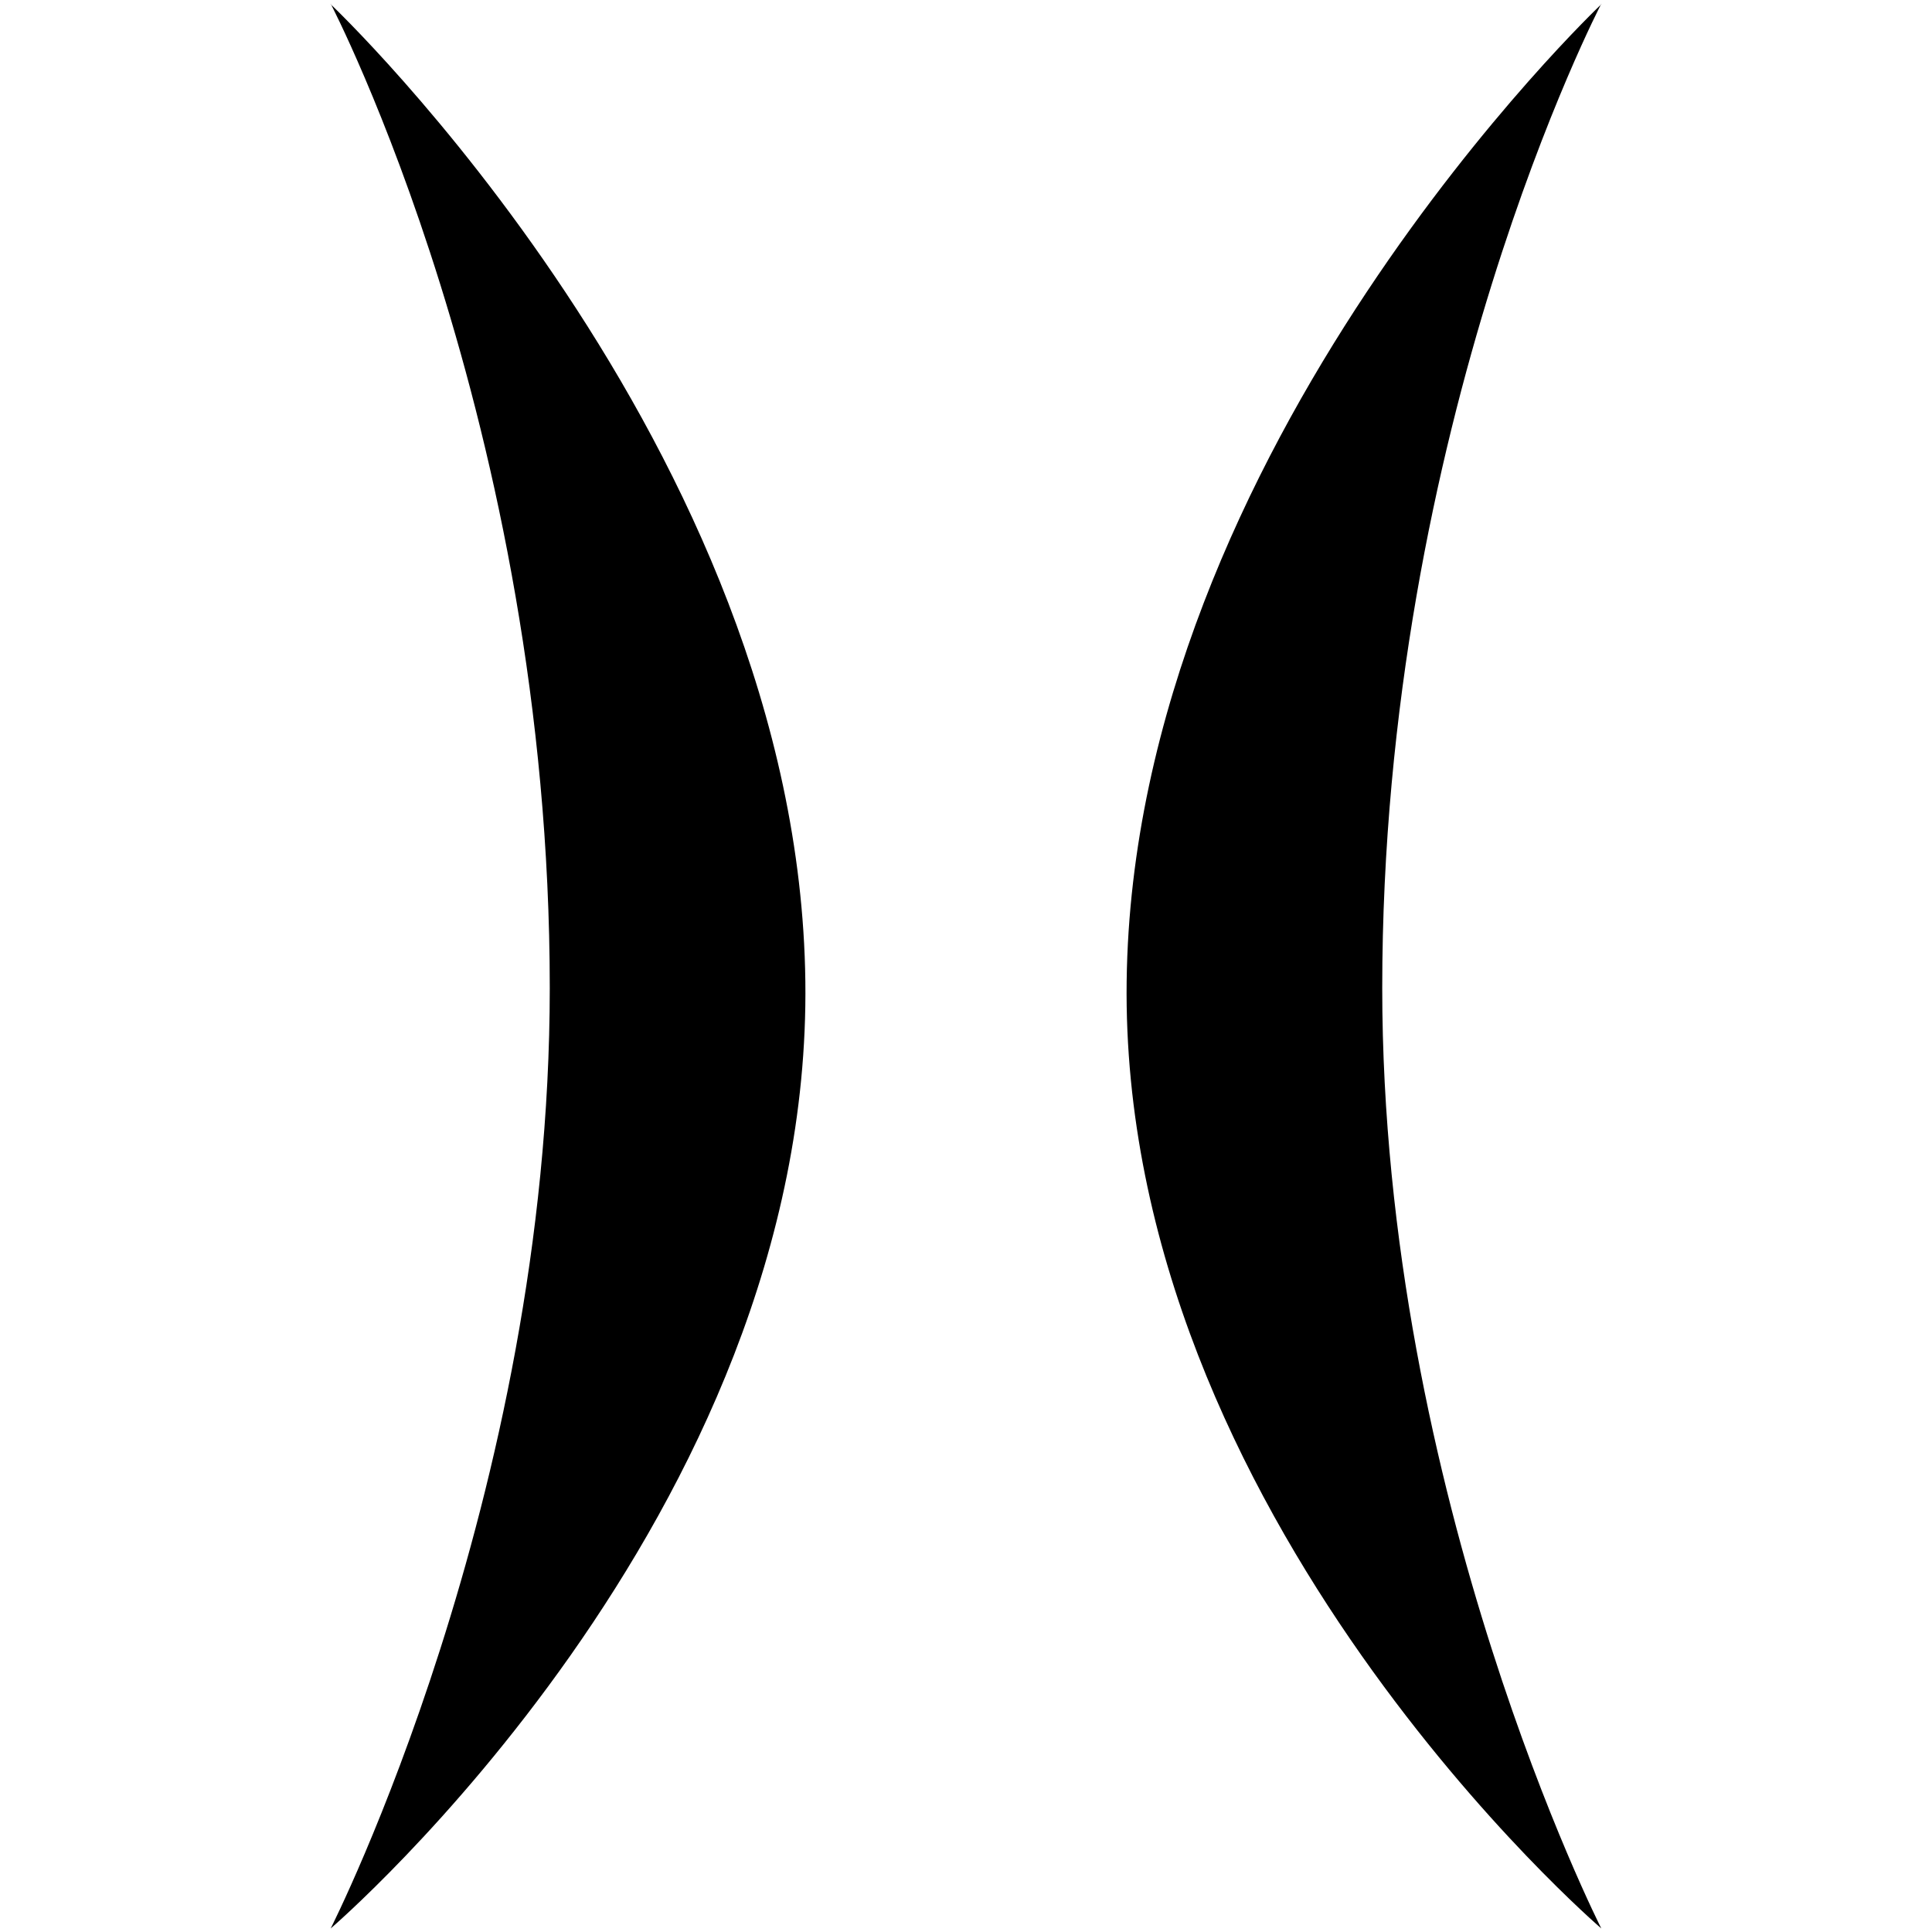
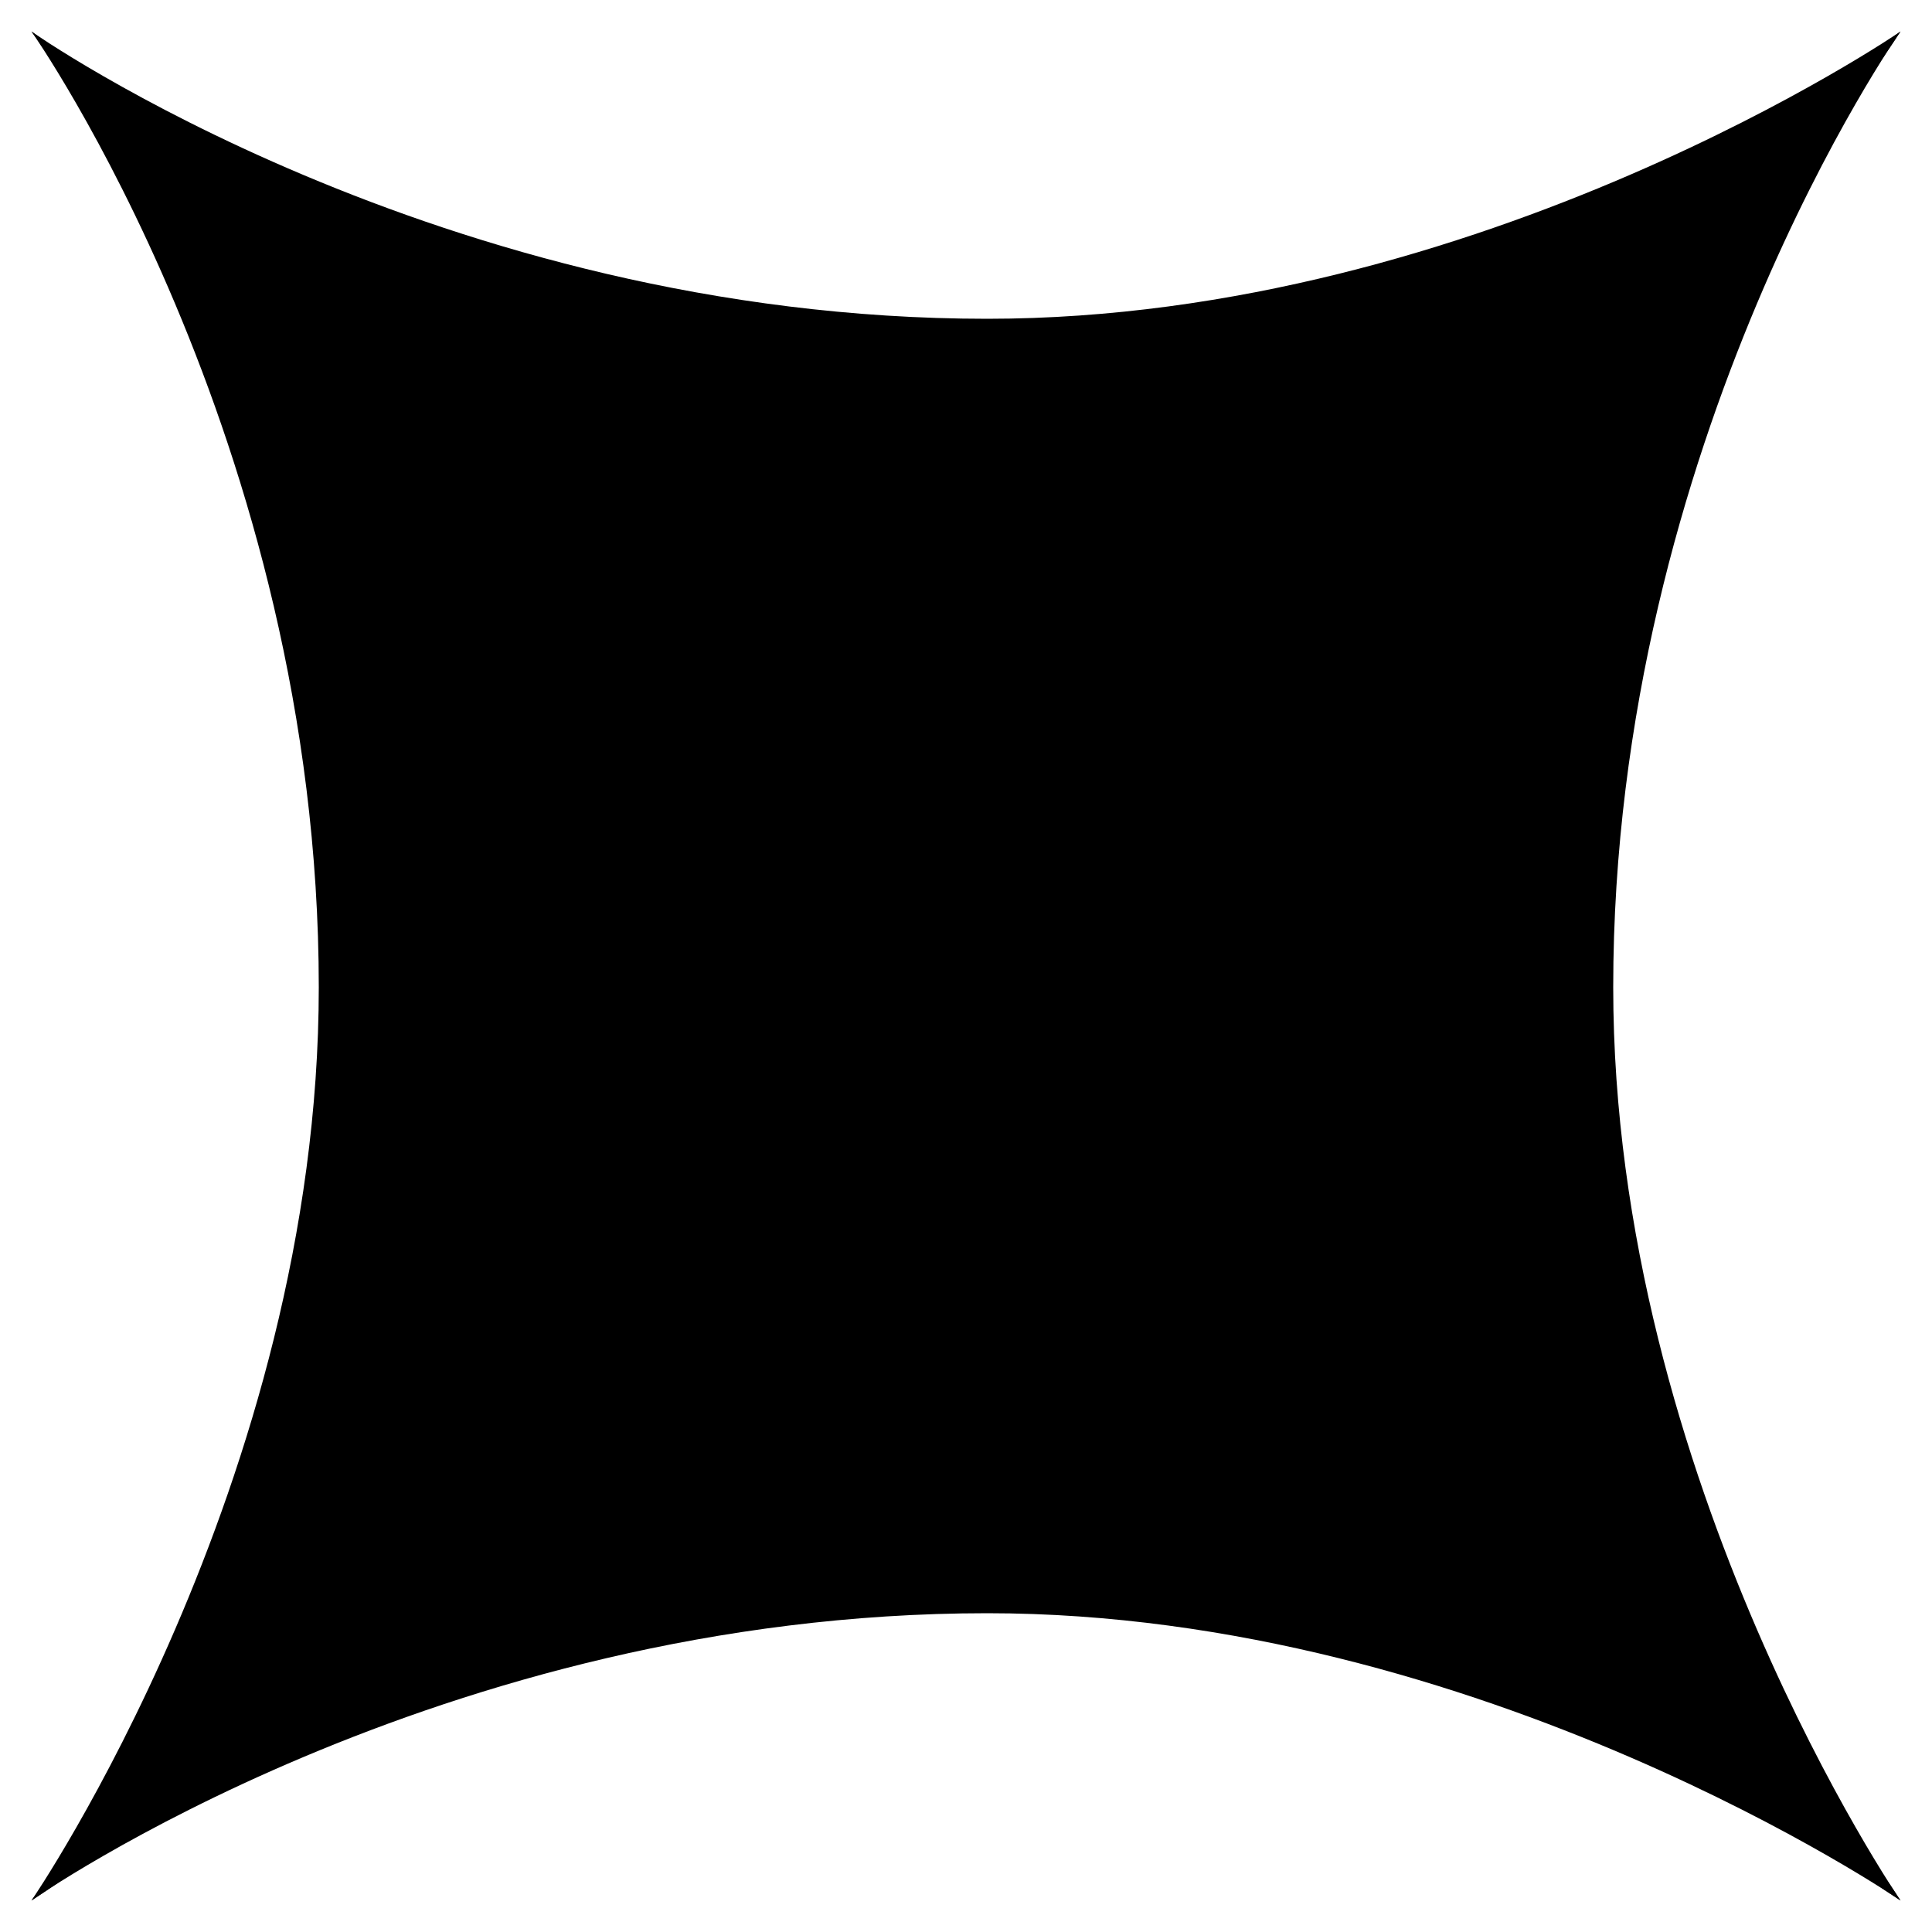
- <svg xmlns="http://www.w3.org/2000/svg" width="14" height="14" version="1.1" viewBox="0 0 3.704 3.704">
-   <g transform="translate(0,-293.2958)">
-     <path d="m 0.634,293.303 c 0,0 0.42,0.805 0.42,1.887 0,0.976 -0.42,1.803 -0.42,1.803 0,0 0.923,-0.791 0.91,-1.816 -0.013,-1.025 -0.91,-1.873 -0.91,-1.873 z" />
-     <path d="m 3.07,293.303 c 0,0 -0.42,0.805 -0.42,1.887 0,0.976 0.42,1.803 0.42,1.803 0,0 -0.923,-0.791 -0.91,-1.816 0.013,-1.025 0.91,-1.873 0.91,-1.873 z" />
-   </g>
+ <svg xmlns="http://www.w3.org/2000/svg" width="100%" height="100%" viewBox="0 0 10 10" version="1.1">
+   <path style="stroke-width:3.046" d="m 9.837,0.163 c 0,0 -1.487,2.11 -1.487,4.947 0,2.559 1.487,4.727 1.487,4.727 0,0 -3.265,-2.075 -3.22,-4.762 0.045,-2.687 3.22,-4.912 3.22,-4.912 z" id="path4" />
+   <path style="stroke-width:3.046" d="m 0.163,0.163 c 0,0 1.487,2.11 1.487,4.947 0,2.559 -1.487,4.727 -1.487,4.727 0,0 3.265,-2.075 3.22,-4.762 C 3.338,2.388 0.163,0.163 0.163,0.163 Z" id="path4-6" />
+   <path style="stroke-width:3.046" d="m 0.163,0.163 c 0,0 2.11,1.487 4.947,1.487 2.559,0 4.727,-1.487 4.727,-1.487 0,0 -2.075,3.265 -4.762,3.22 C 2.388,3.338 0.163,0.163 0.163,0.163 Z" id="path4-7" />
+   <path style="stroke-width:3.046" d="m 0.163,9.837 c 0,0 2.11,-1.487 4.947,-1.487 2.559,0 4.727,1.487 4.727,1.487 0,0 -2.075,-3.265 -4.762,-3.22 C 2.388,6.662 0.163,9.837 0.163,9.837 Z" id="path4-7-5" />
+   <path d="M 1.661,1.636 2.581,4.631 1.572,8.369 5.102,7.597 8.068,8.102 7.534,4.958 8.305,1.932 4.924,2.407 Z" id="path883" />
</svg>
